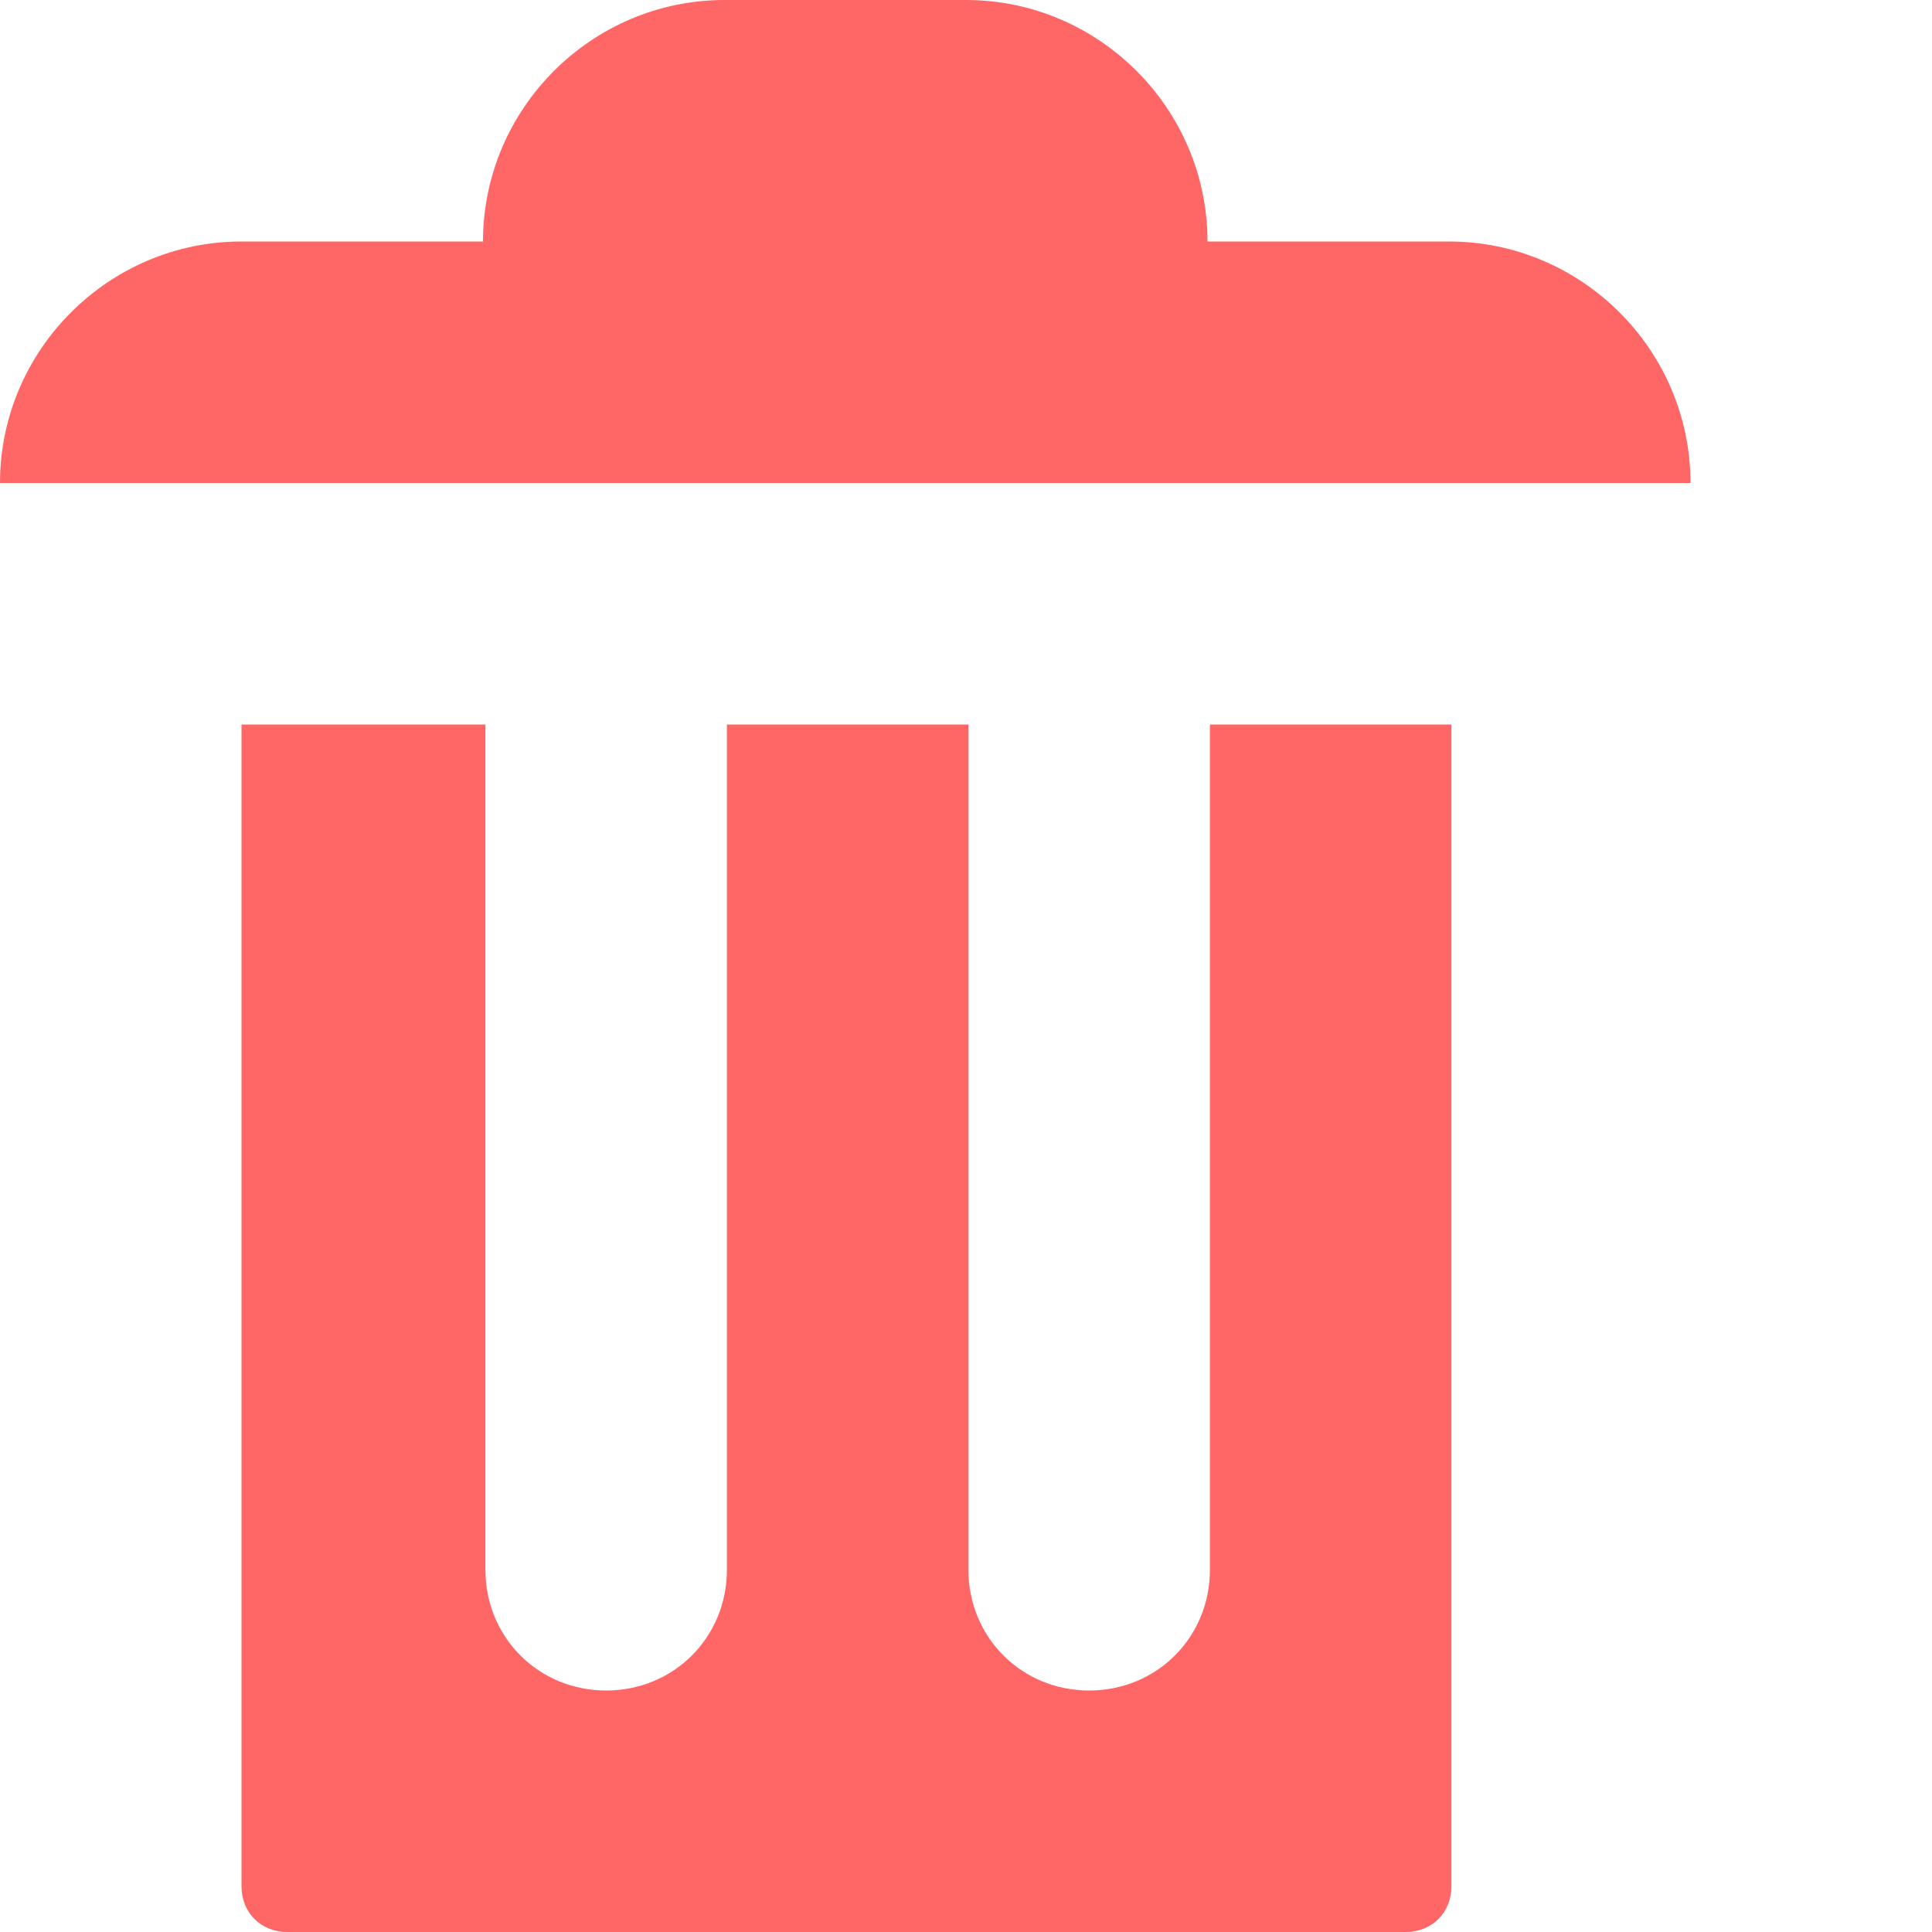
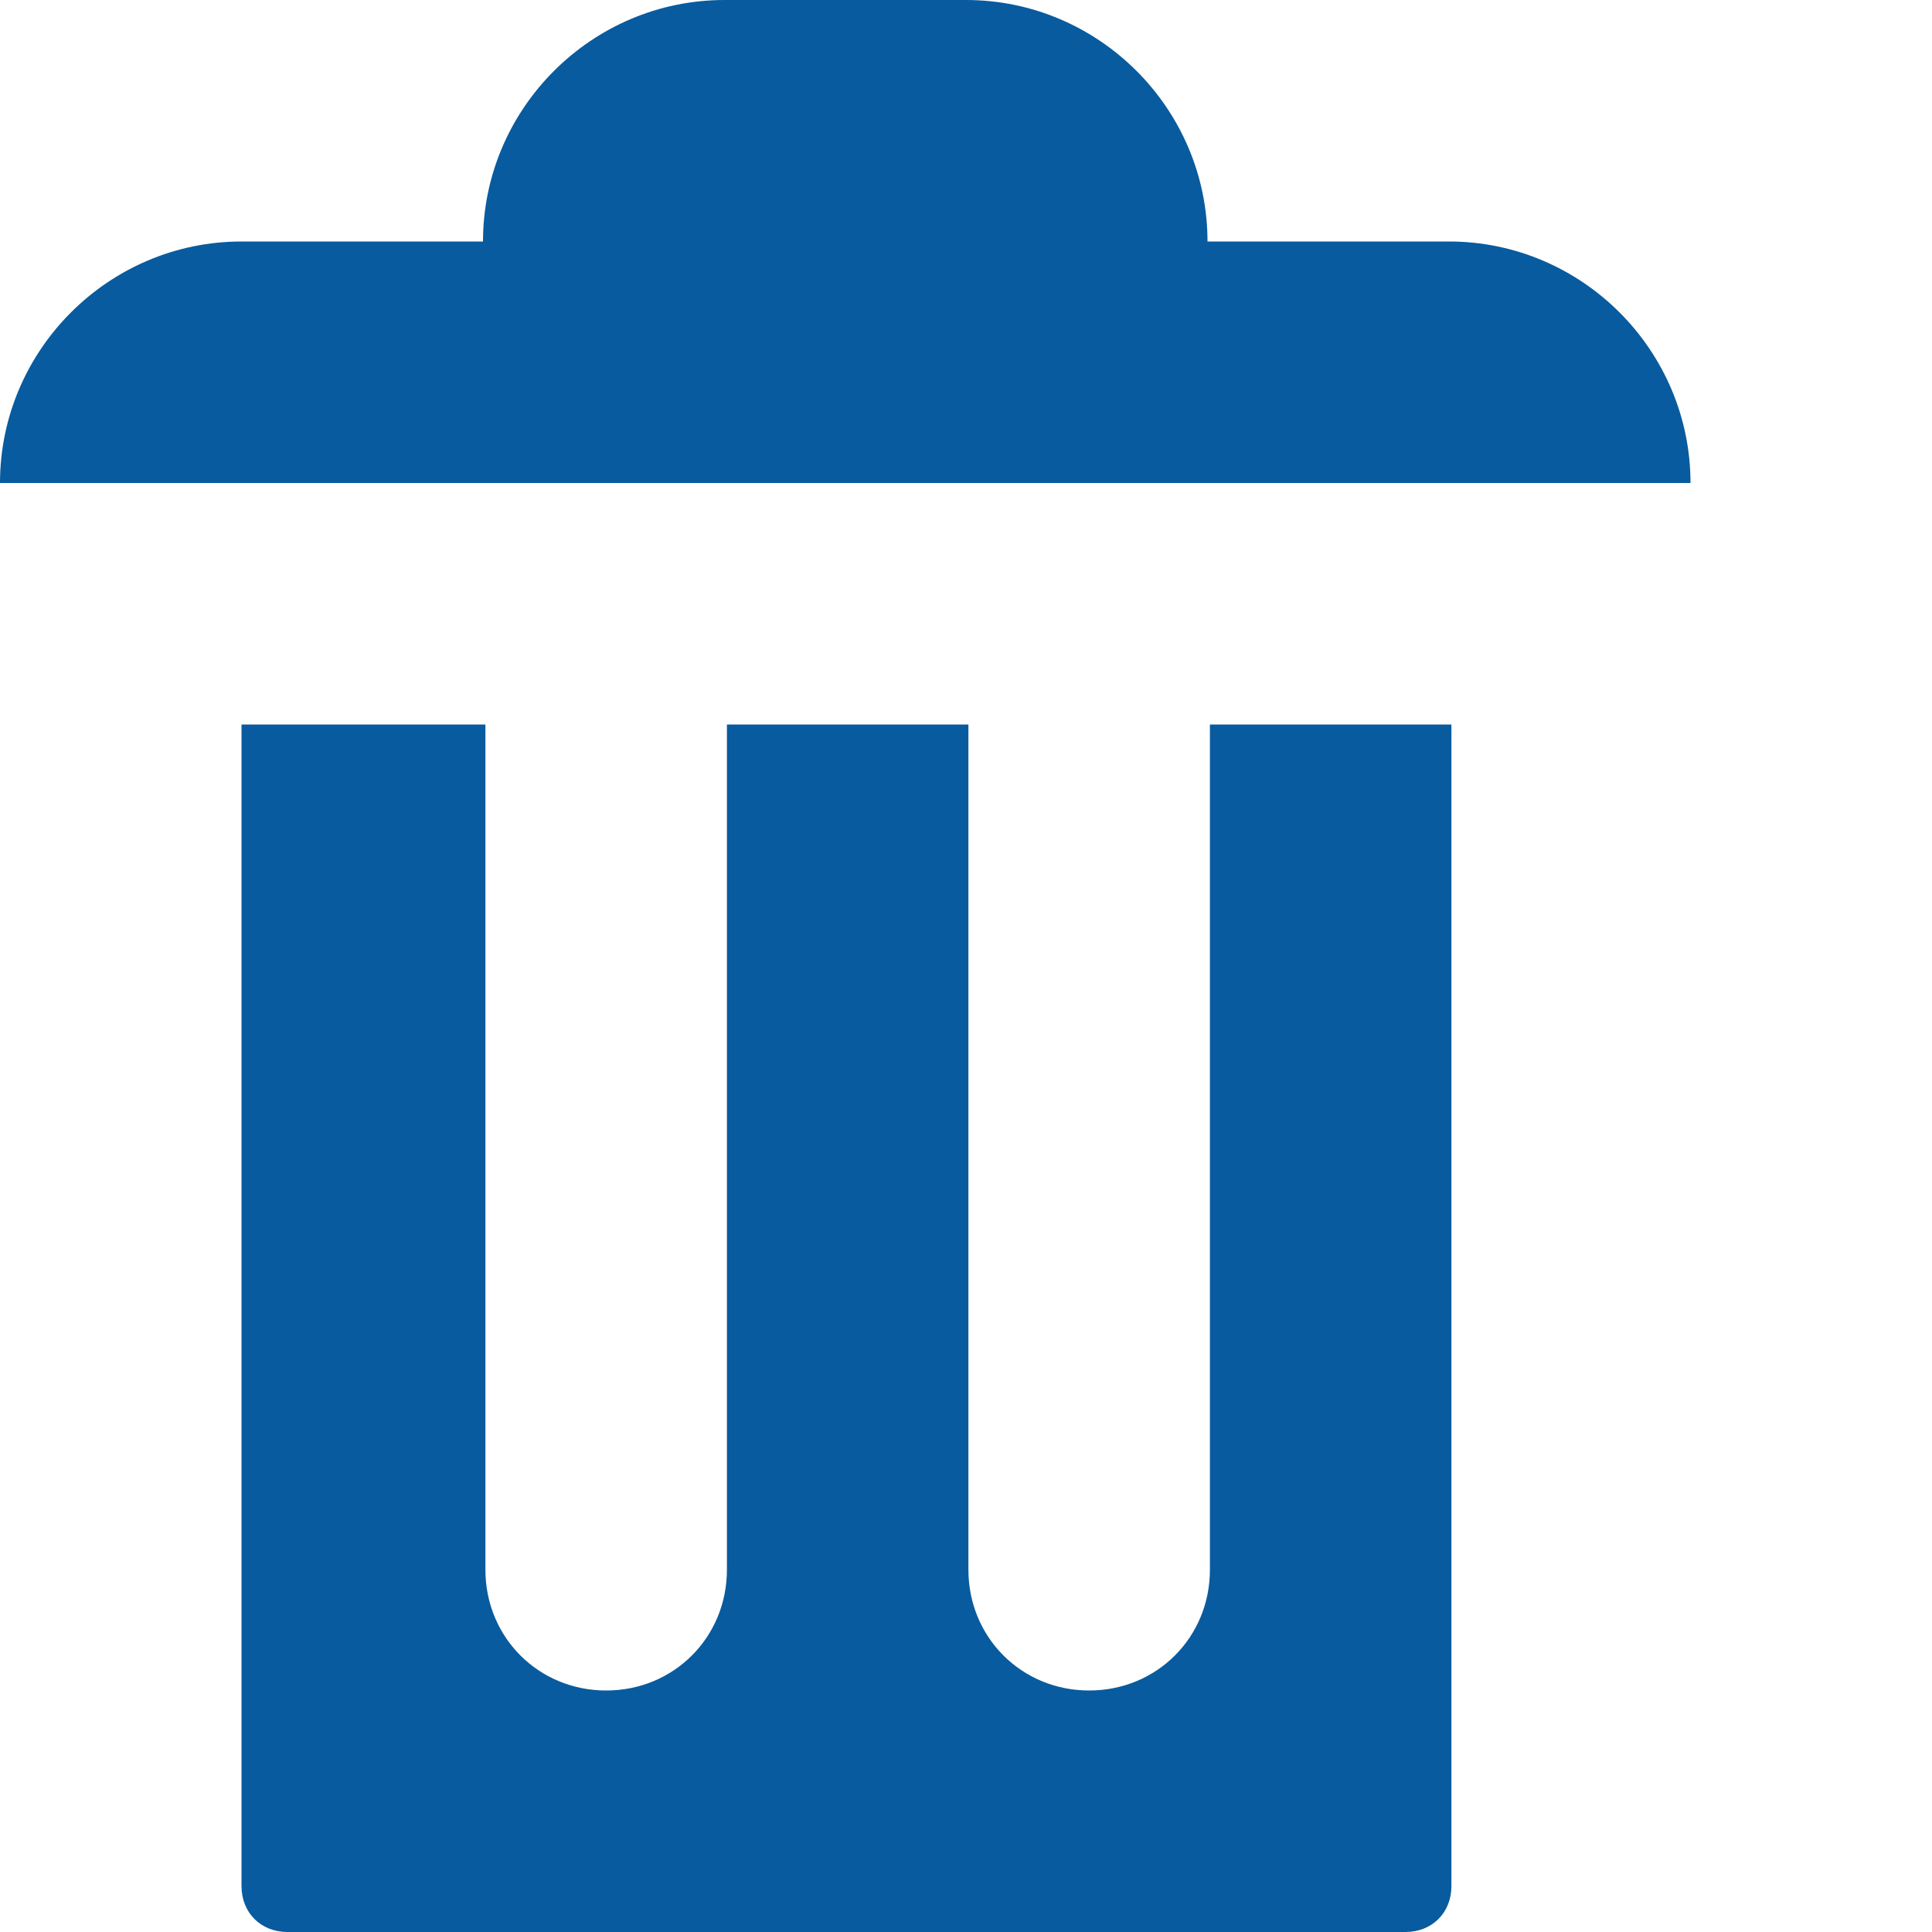
<svg xmlns="http://www.w3.org/2000/svg" width="8" height="8" viewBox="0 0 8 8">
-   <path fill="#ff6666" d="M3 0c-.55 0-1 .45-1 1h-1c-.55 0-1 .45-1 1h7c0-.55-.45-1-1-1h-1c0-.55-.45-1-1-1h-1zm-2 3v4.81c0 .11.08.19.19.19h4.63c.11 0 .19-.08.19-.19v-4.81h-1v3.5c0 .28-.22.5-.5.5s-.5-.22-.5-.5v-3.5h-1v3.5c0 .28-.22.5-.5.5s-.5-.22-.5-.5v-3.5h-1z" />
+   <path fill="#085b9e" d="M3 0c-.55 0-1 .45-1 1h-1c-.55 0-1 .45-1 1h7c0-.55-.45-1-1-1h-1c0-.55-.45-1-1-1h-1zm-2 3v4.81c0 .11.08.19.19.19h4.63c.11 0 .19-.08.19-.19v-4.81h-1v3.5c0 .28-.22.5-.5.5s-.5-.22-.5-.5v-3.5h-1v3.5c0 .28-.22.5-.5.5s-.5-.22-.5-.5v-3.5h-1z" />
</svg>
